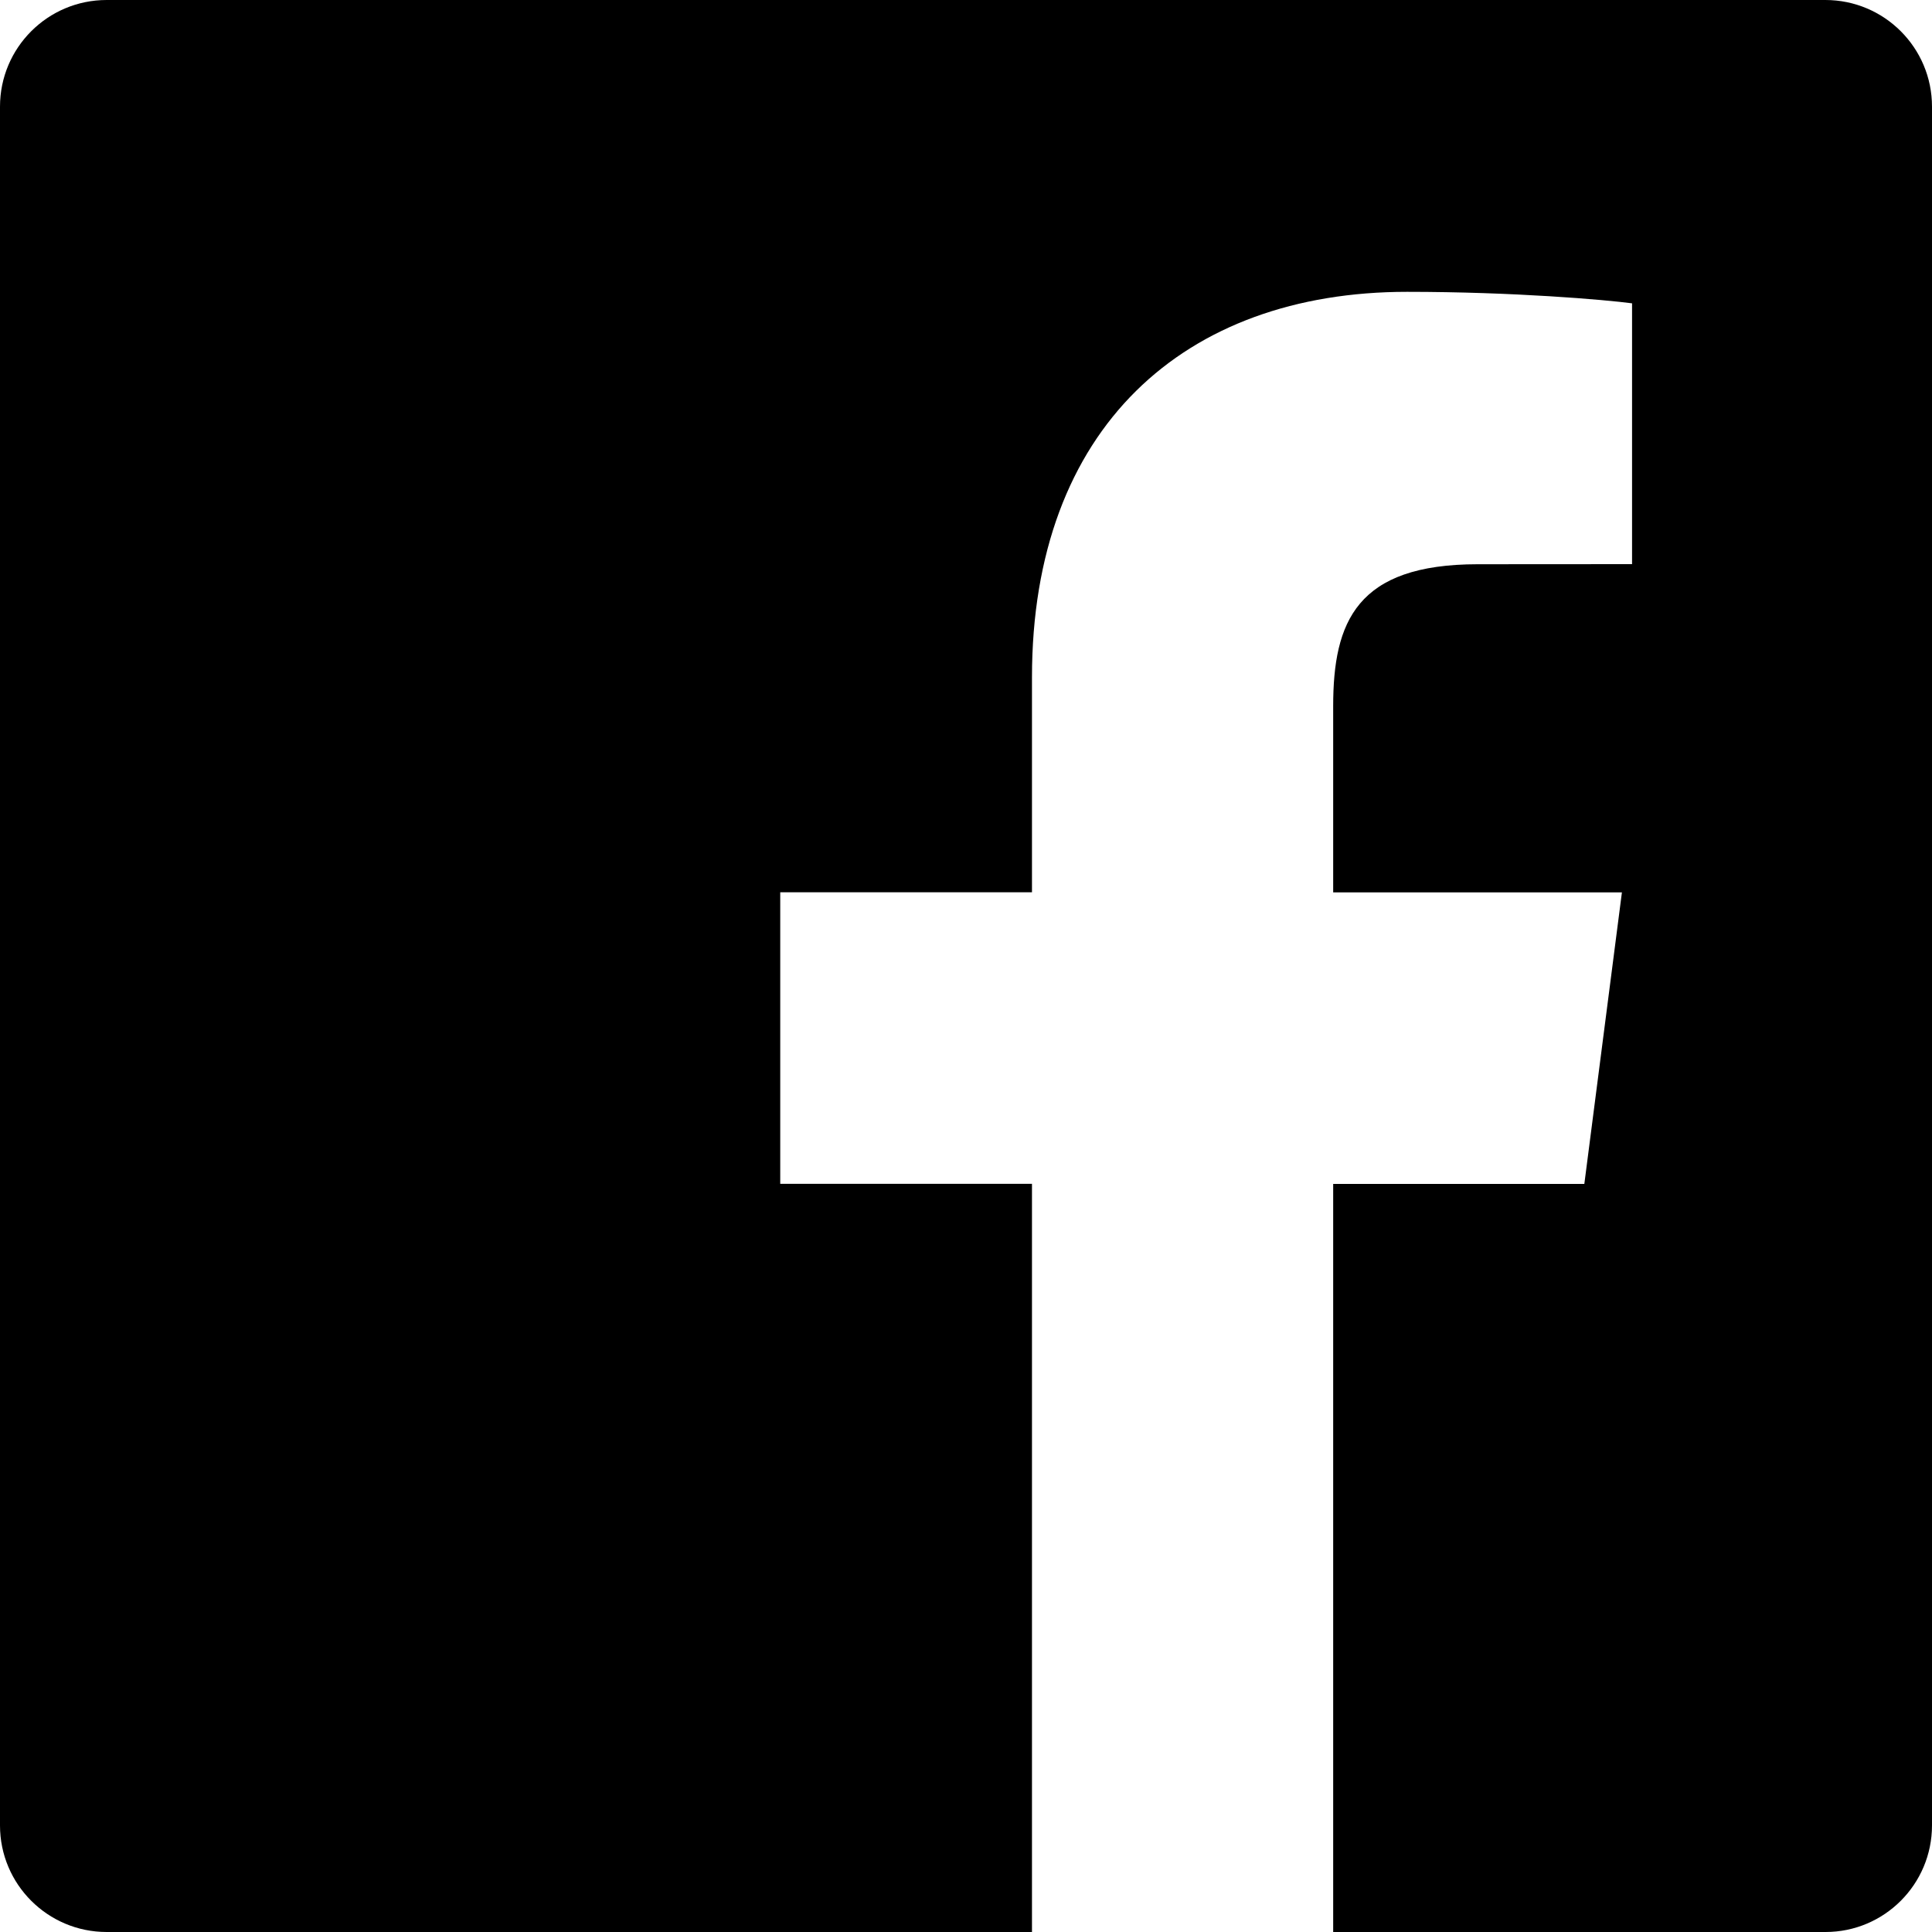
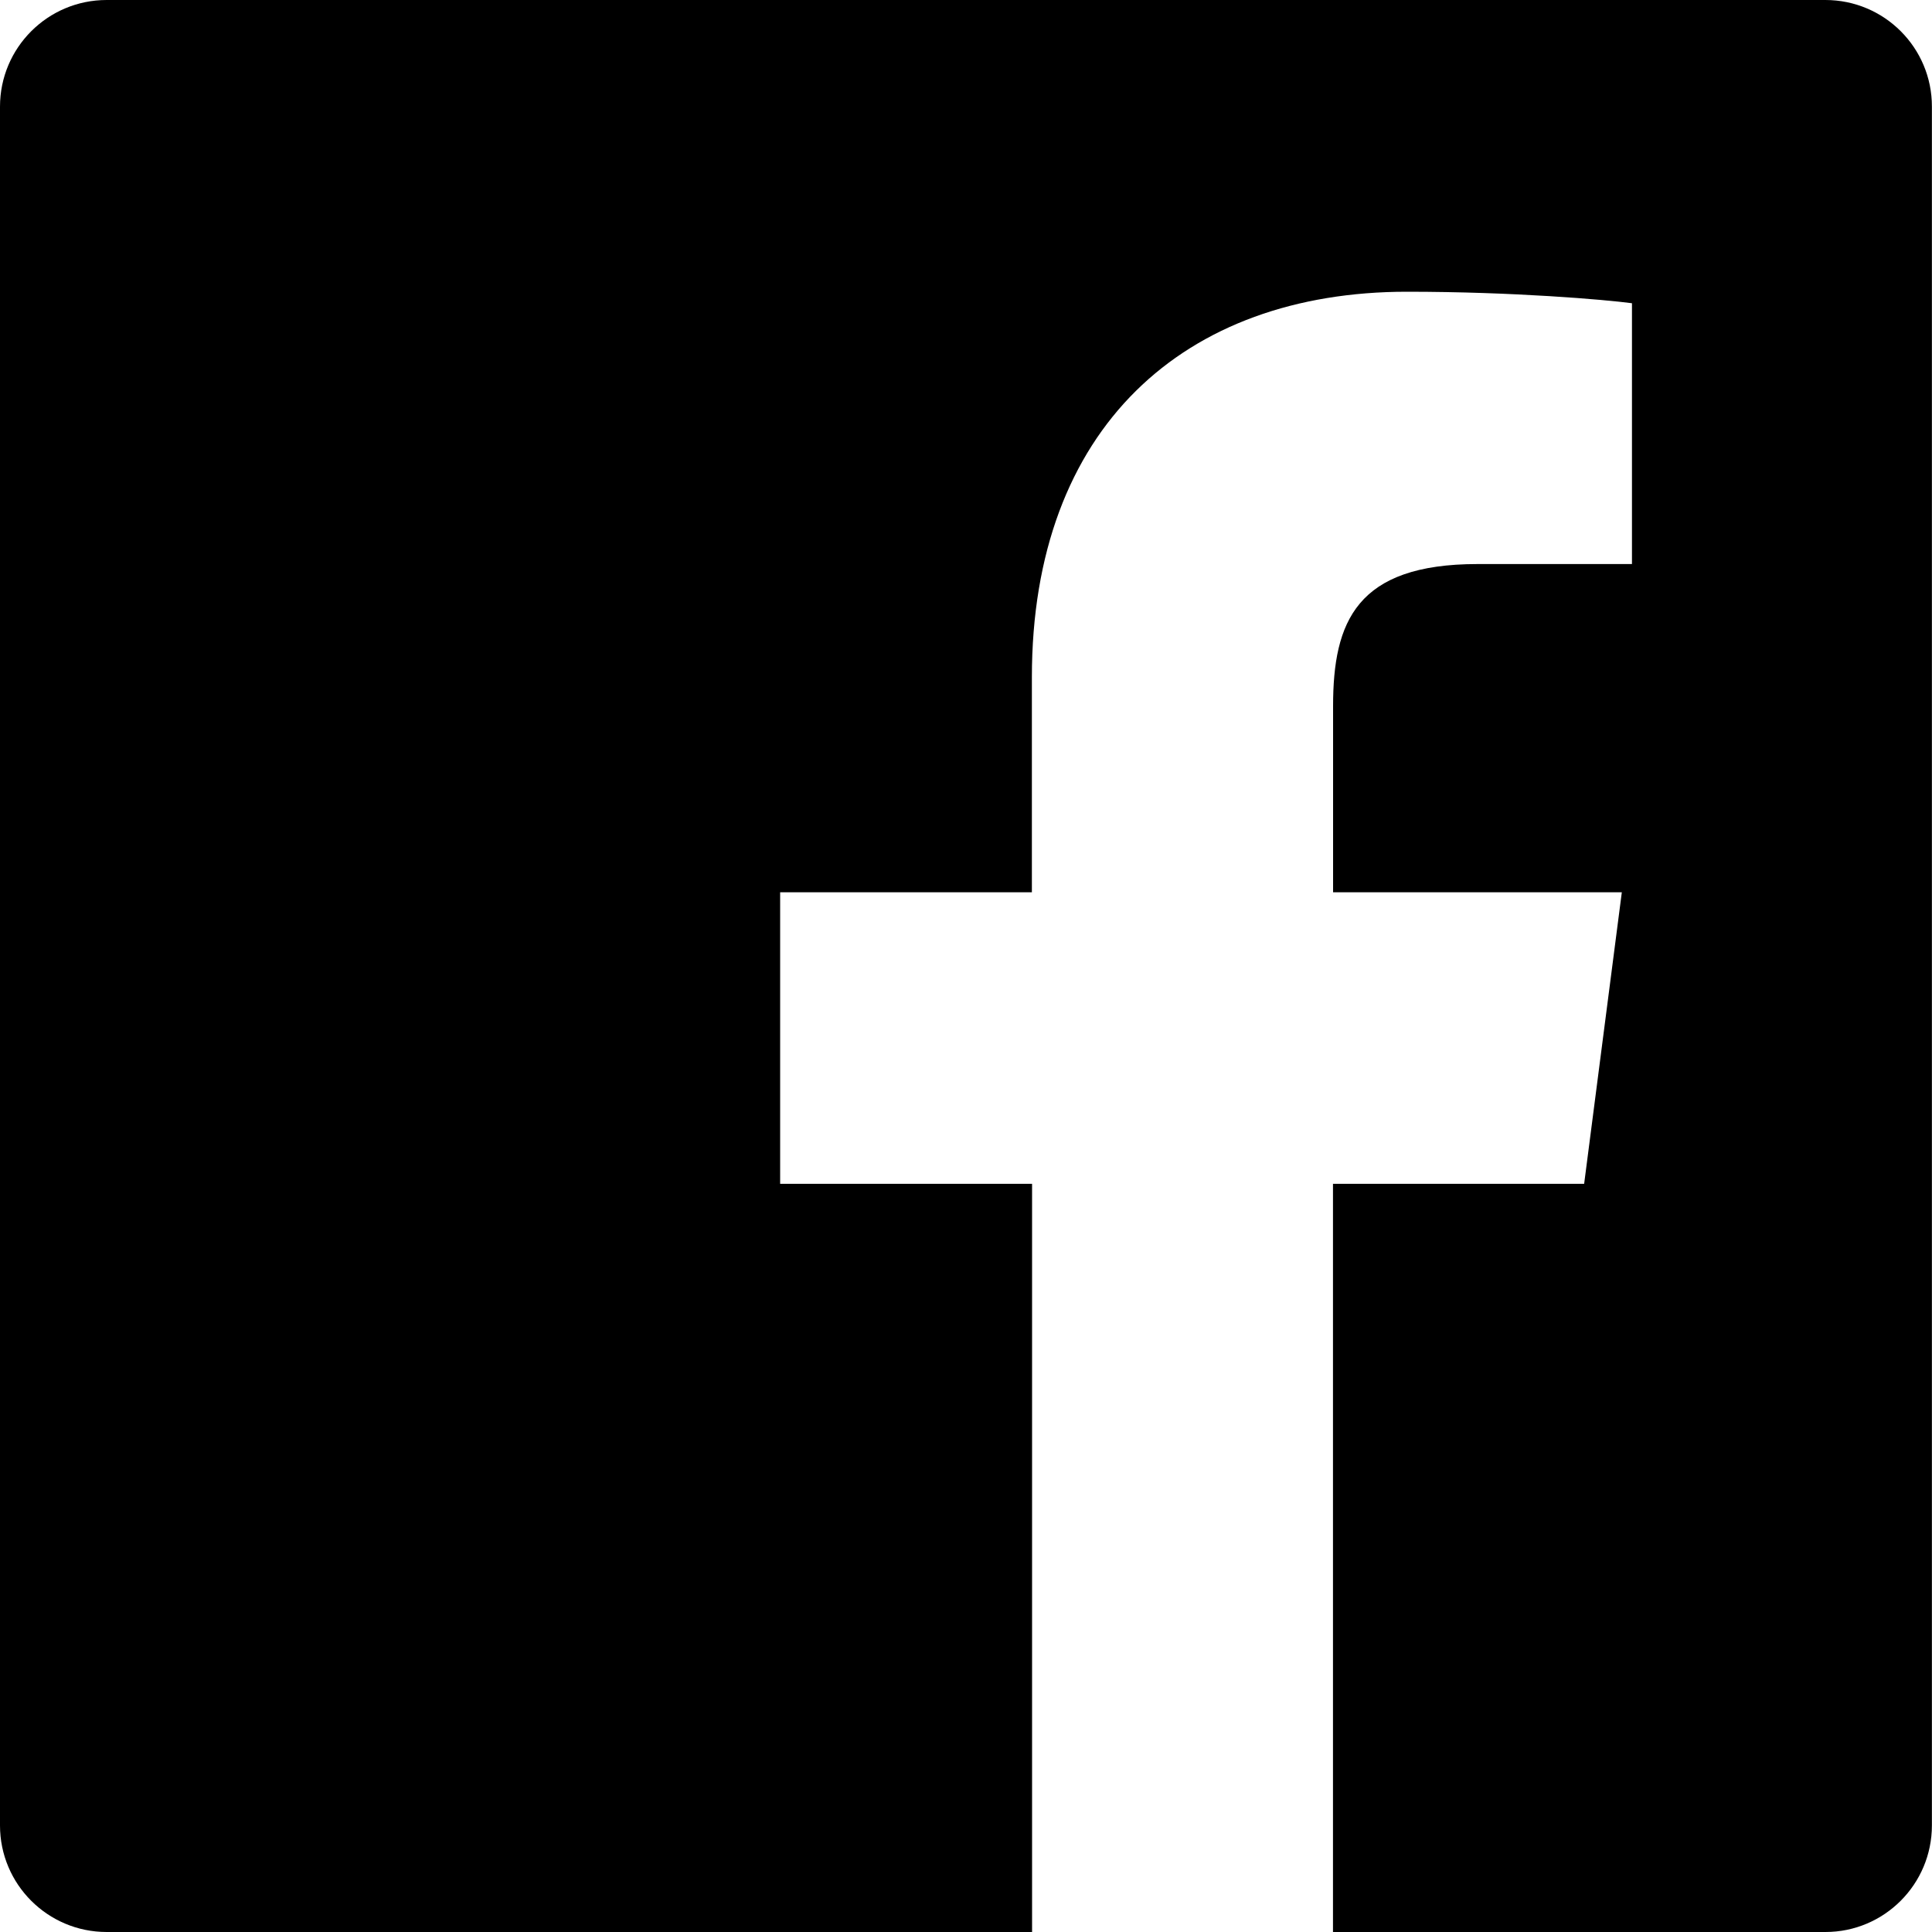
- <svg xmlns="http://www.w3.org/2000/svg" width="20" height="20" viewBox="0 0 20 20" fill="none">
-   <path d="M18.896 0H1.104C0.494 0 0 0.494 0 1.104V18.897C0 19.506 0.494 20 1.104 20H10.683V12.255H8.077V9.237H10.683V7.011C10.683 4.428 12.261 3.021 14.566 3.021C15.67 3.021 16.618 3.103 16.895 3.14V5.84L15.297 5.841C14.043 5.841 13.801 6.437 13.801 7.31V9.238H16.79L16.401 12.256H13.801V20H18.898C19.506 20 20 19.506 20 18.896V1.104C20 0.494 19.506 0 18.896 0V0Z" fill="black" />
+ <svg xmlns="http://www.w3.org/2000/svg" width="20" height="20" fill="none">
+   <path d="M18.896 0H1.104C.494 0 0 .494 0 1.104v17.793C0 19.506.494 20 1.104 20h9.58v-7.745H8.076V9.237h2.606V7.01c0-2.583 1.578-3.99 3.883-3.99 1.104 0 2.052.082 2.329.119v2.7h-1.598c-1.254 0-1.496.597-1.496 1.47v1.928h2.989l-.39 3.018h-2.6V20h5.098c.608 0 1.102-.494 1.102-1.104V1.104C20 .494 19.506 0 18.896 0z" fill="#000" />
</svg>
